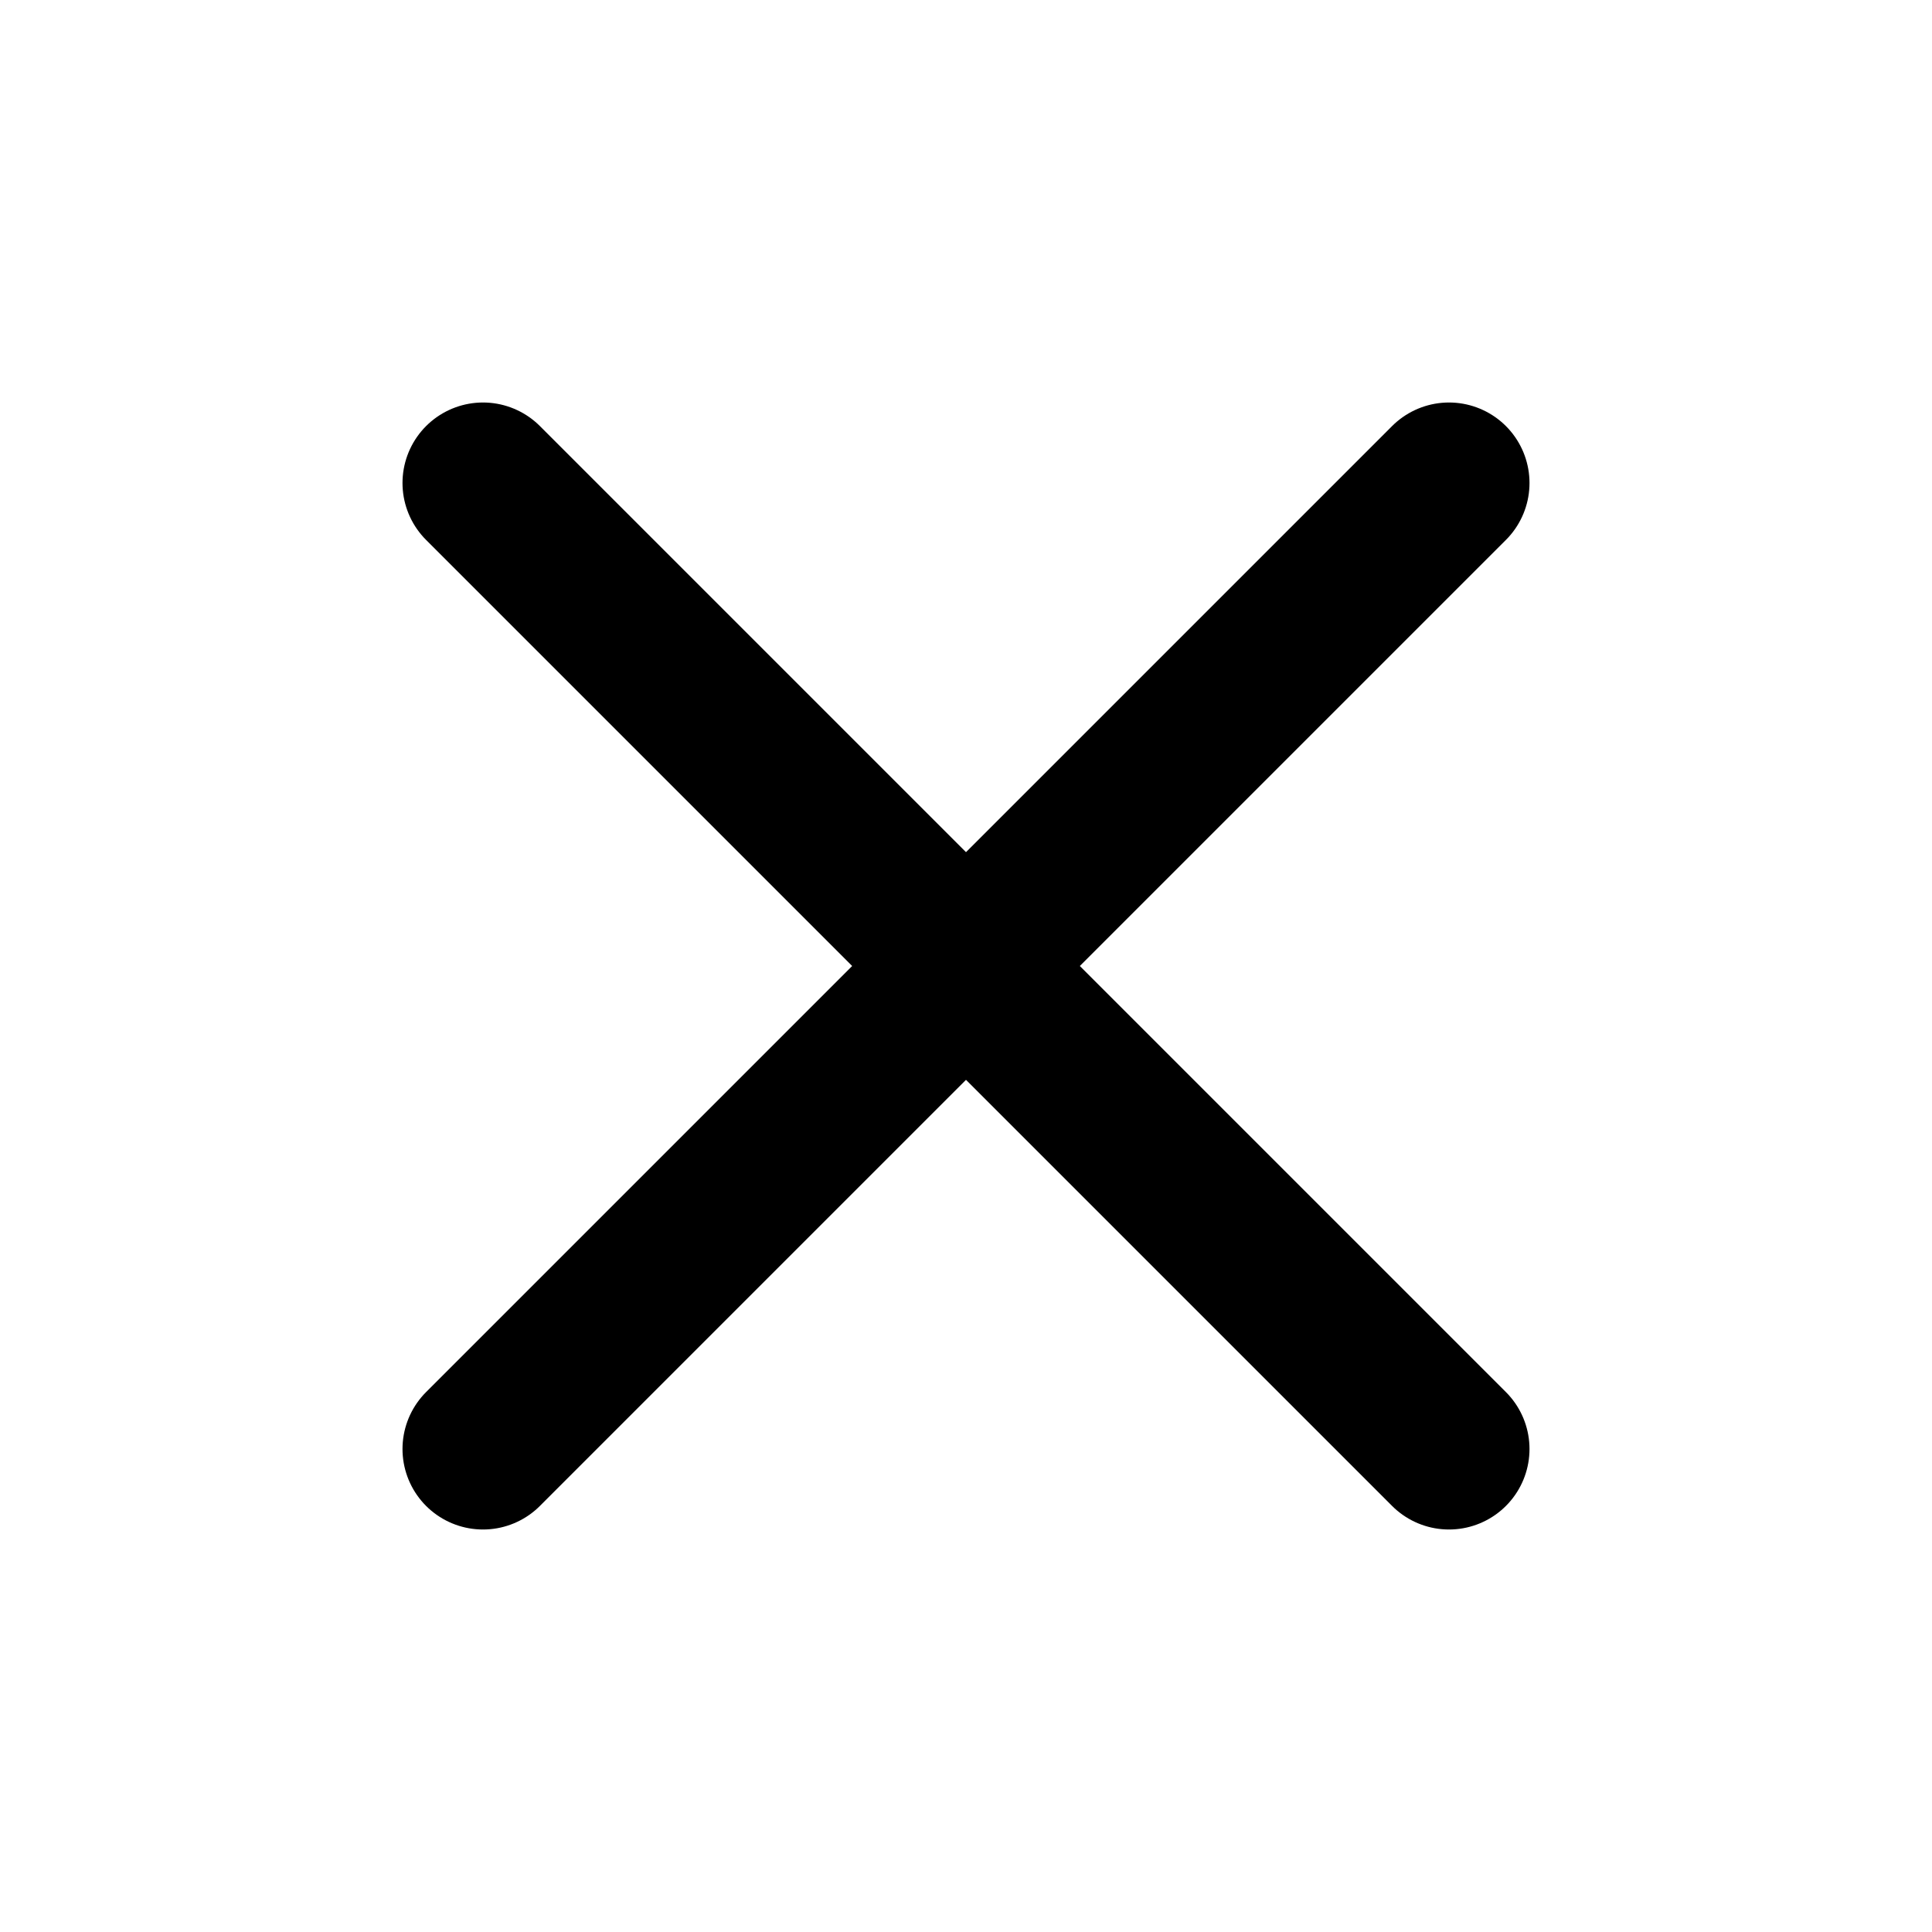
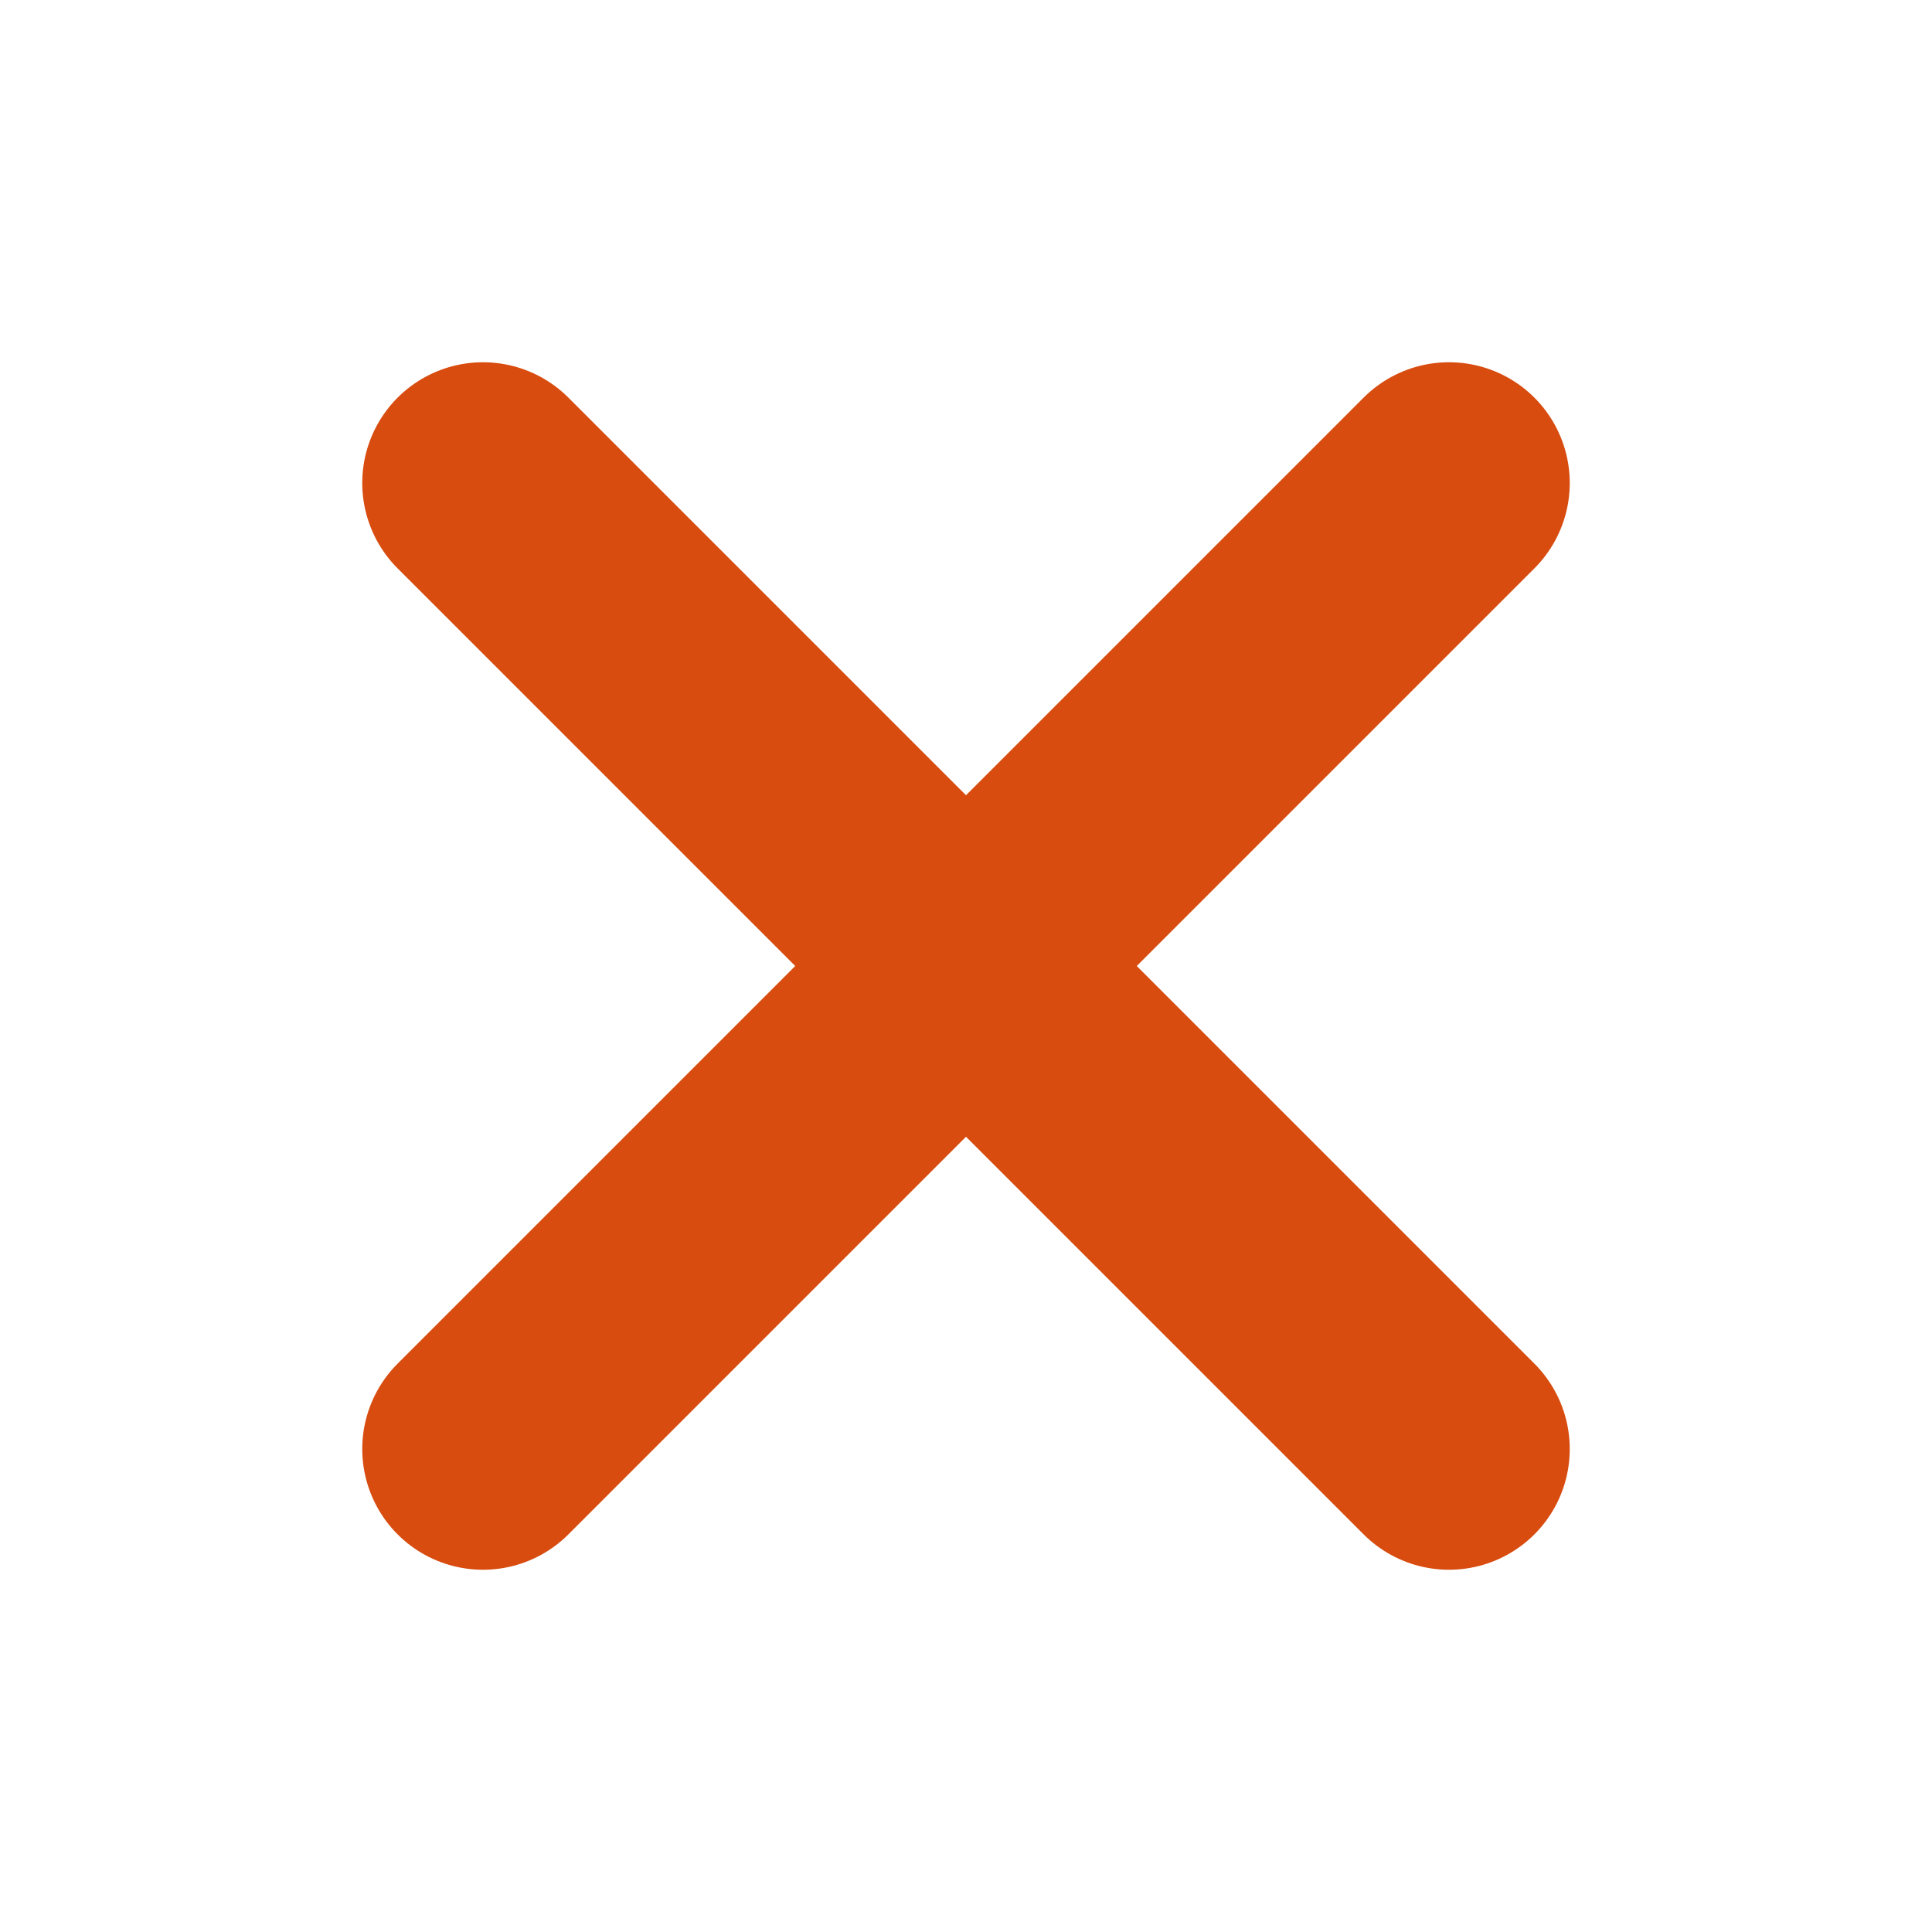
- <svg xmlns="http://www.w3.org/2000/svg" width="24" height="24" fill="none" stroke="currentColor" stroke-linecap="round" stroke-linejoin="round" stroke-width="2" class="feather feather-x">
-   <path d="M18 6 6 18M6 6l12 12" />
+ <svg xmlns="http://www.w3.org/2000/svg" width="16" height="16" viewBox="0 0 16 16" fill="none">
+   <path d="M12 4L4 12M4 4L12 12" stroke="#D84C10" stroke-width="2" stroke-linecap="round" stroke-linejoin="round" />
</svg>
